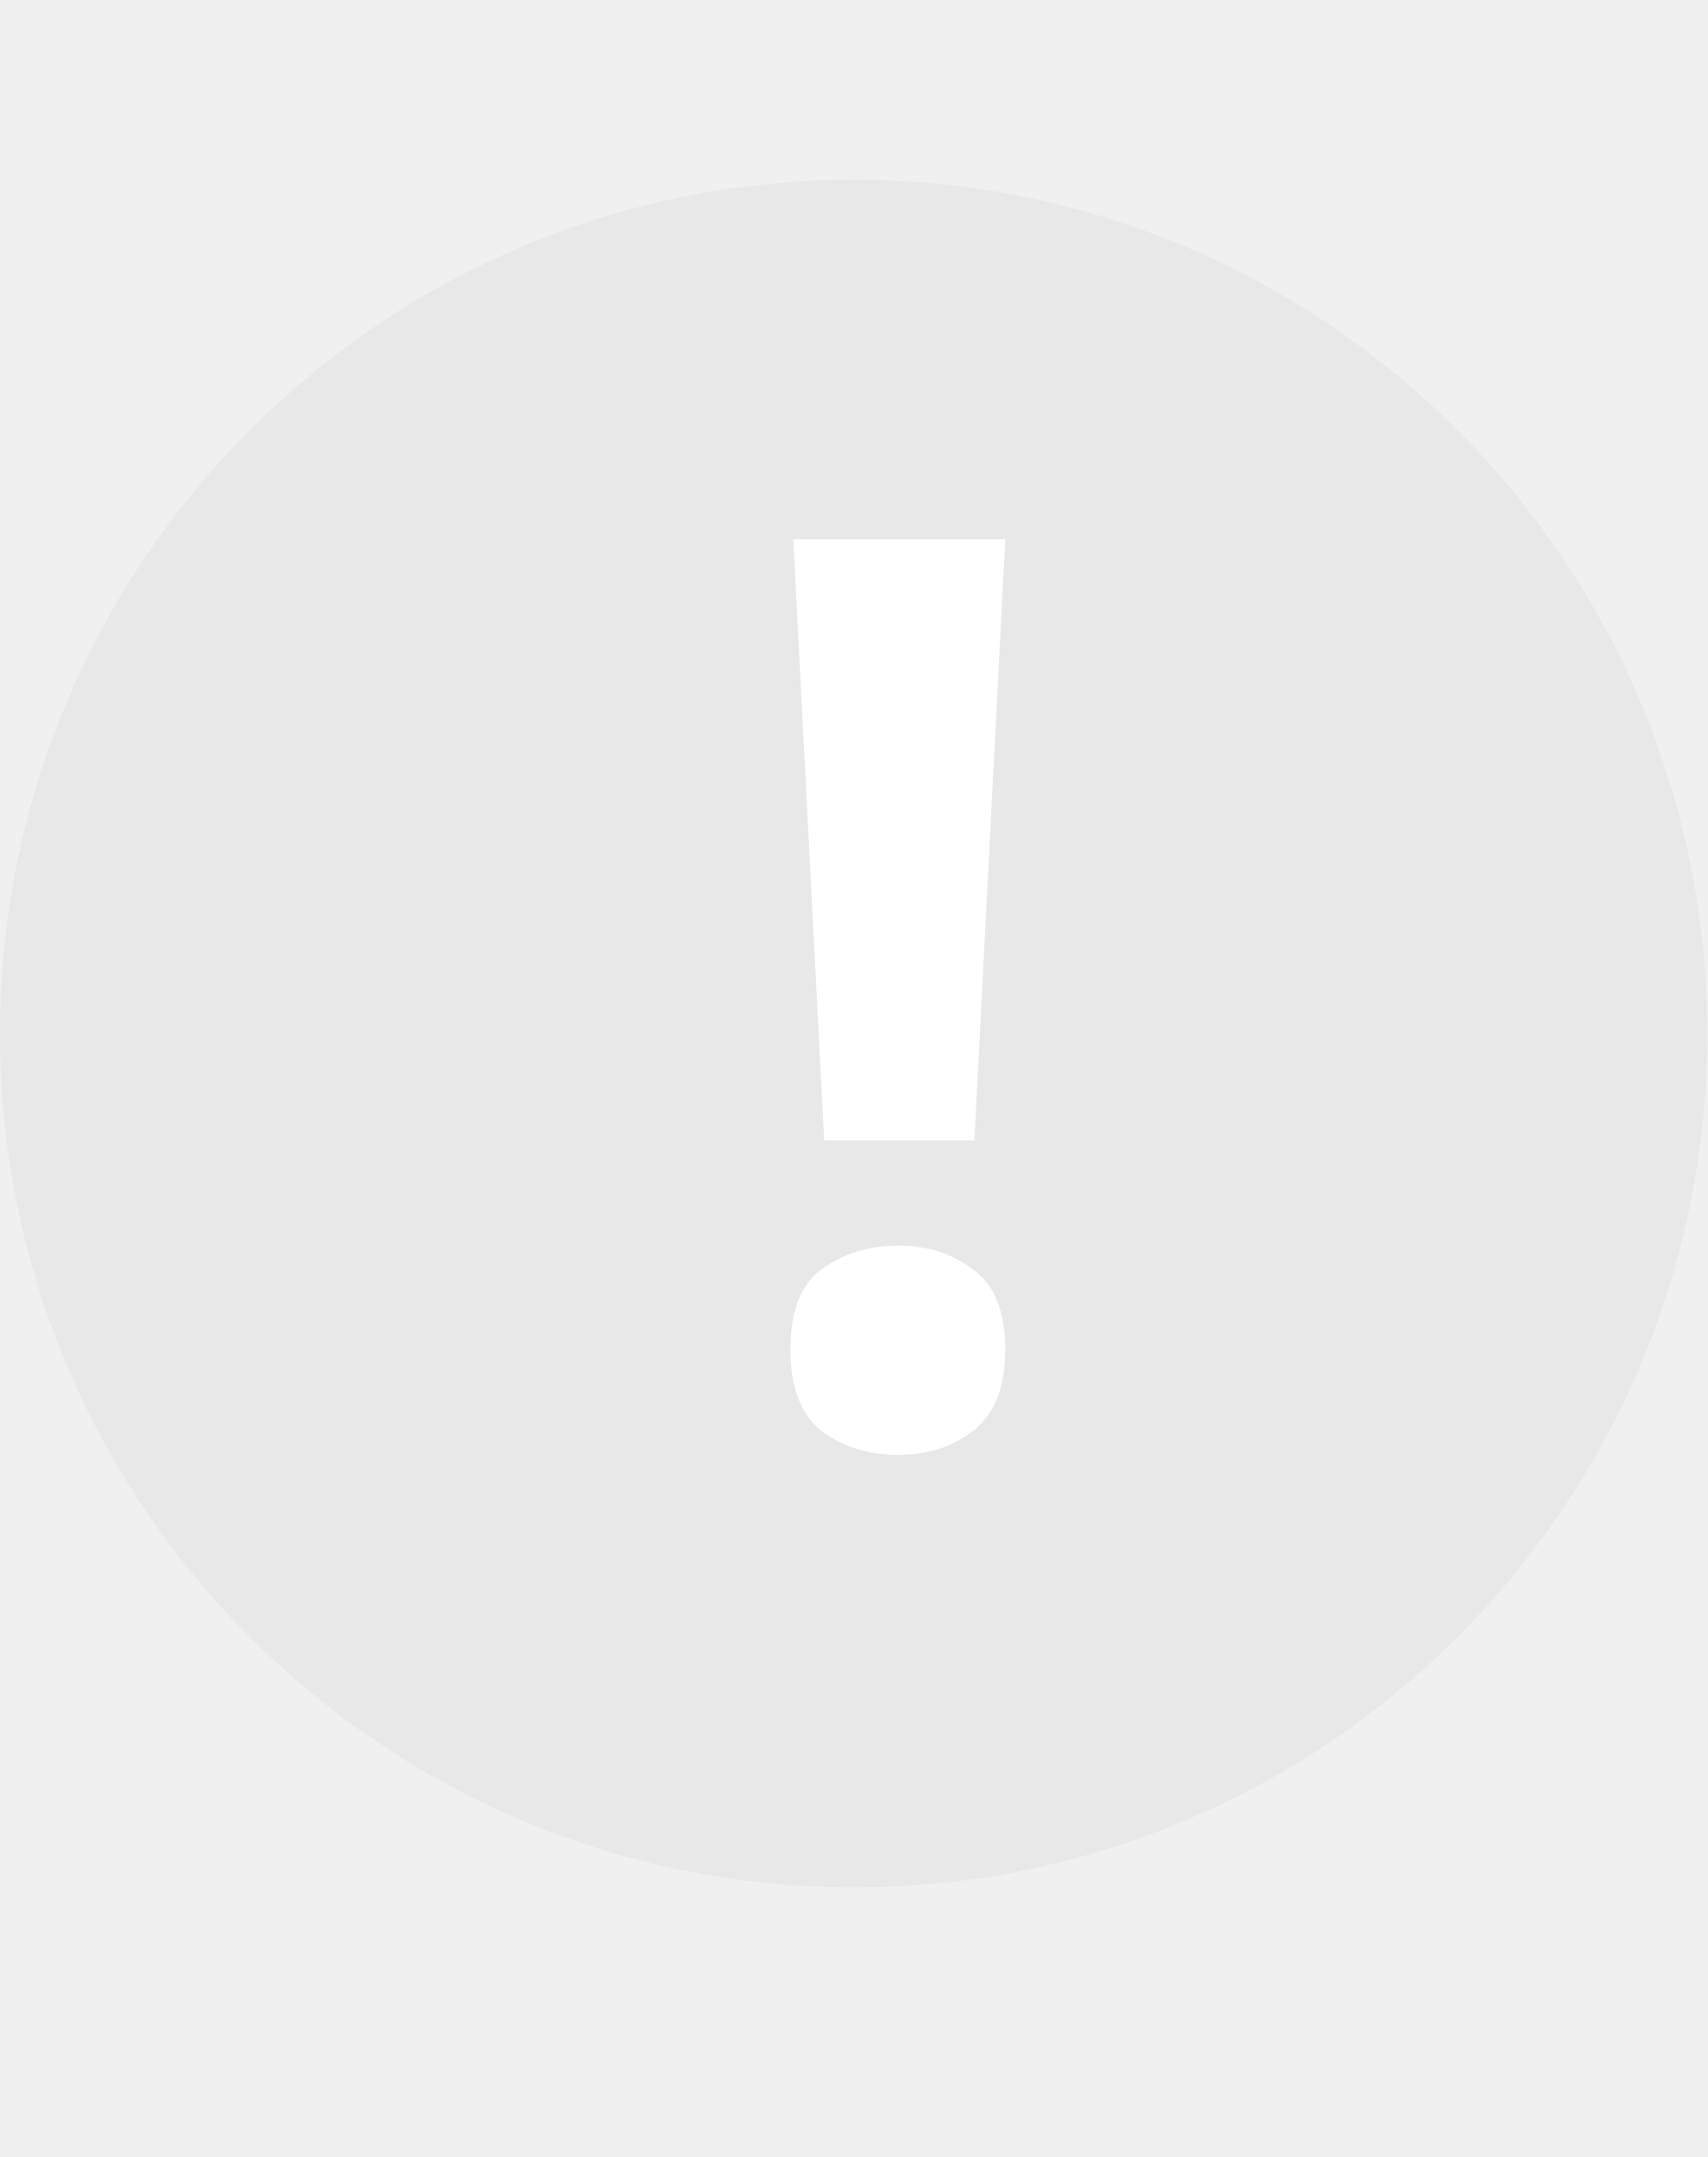
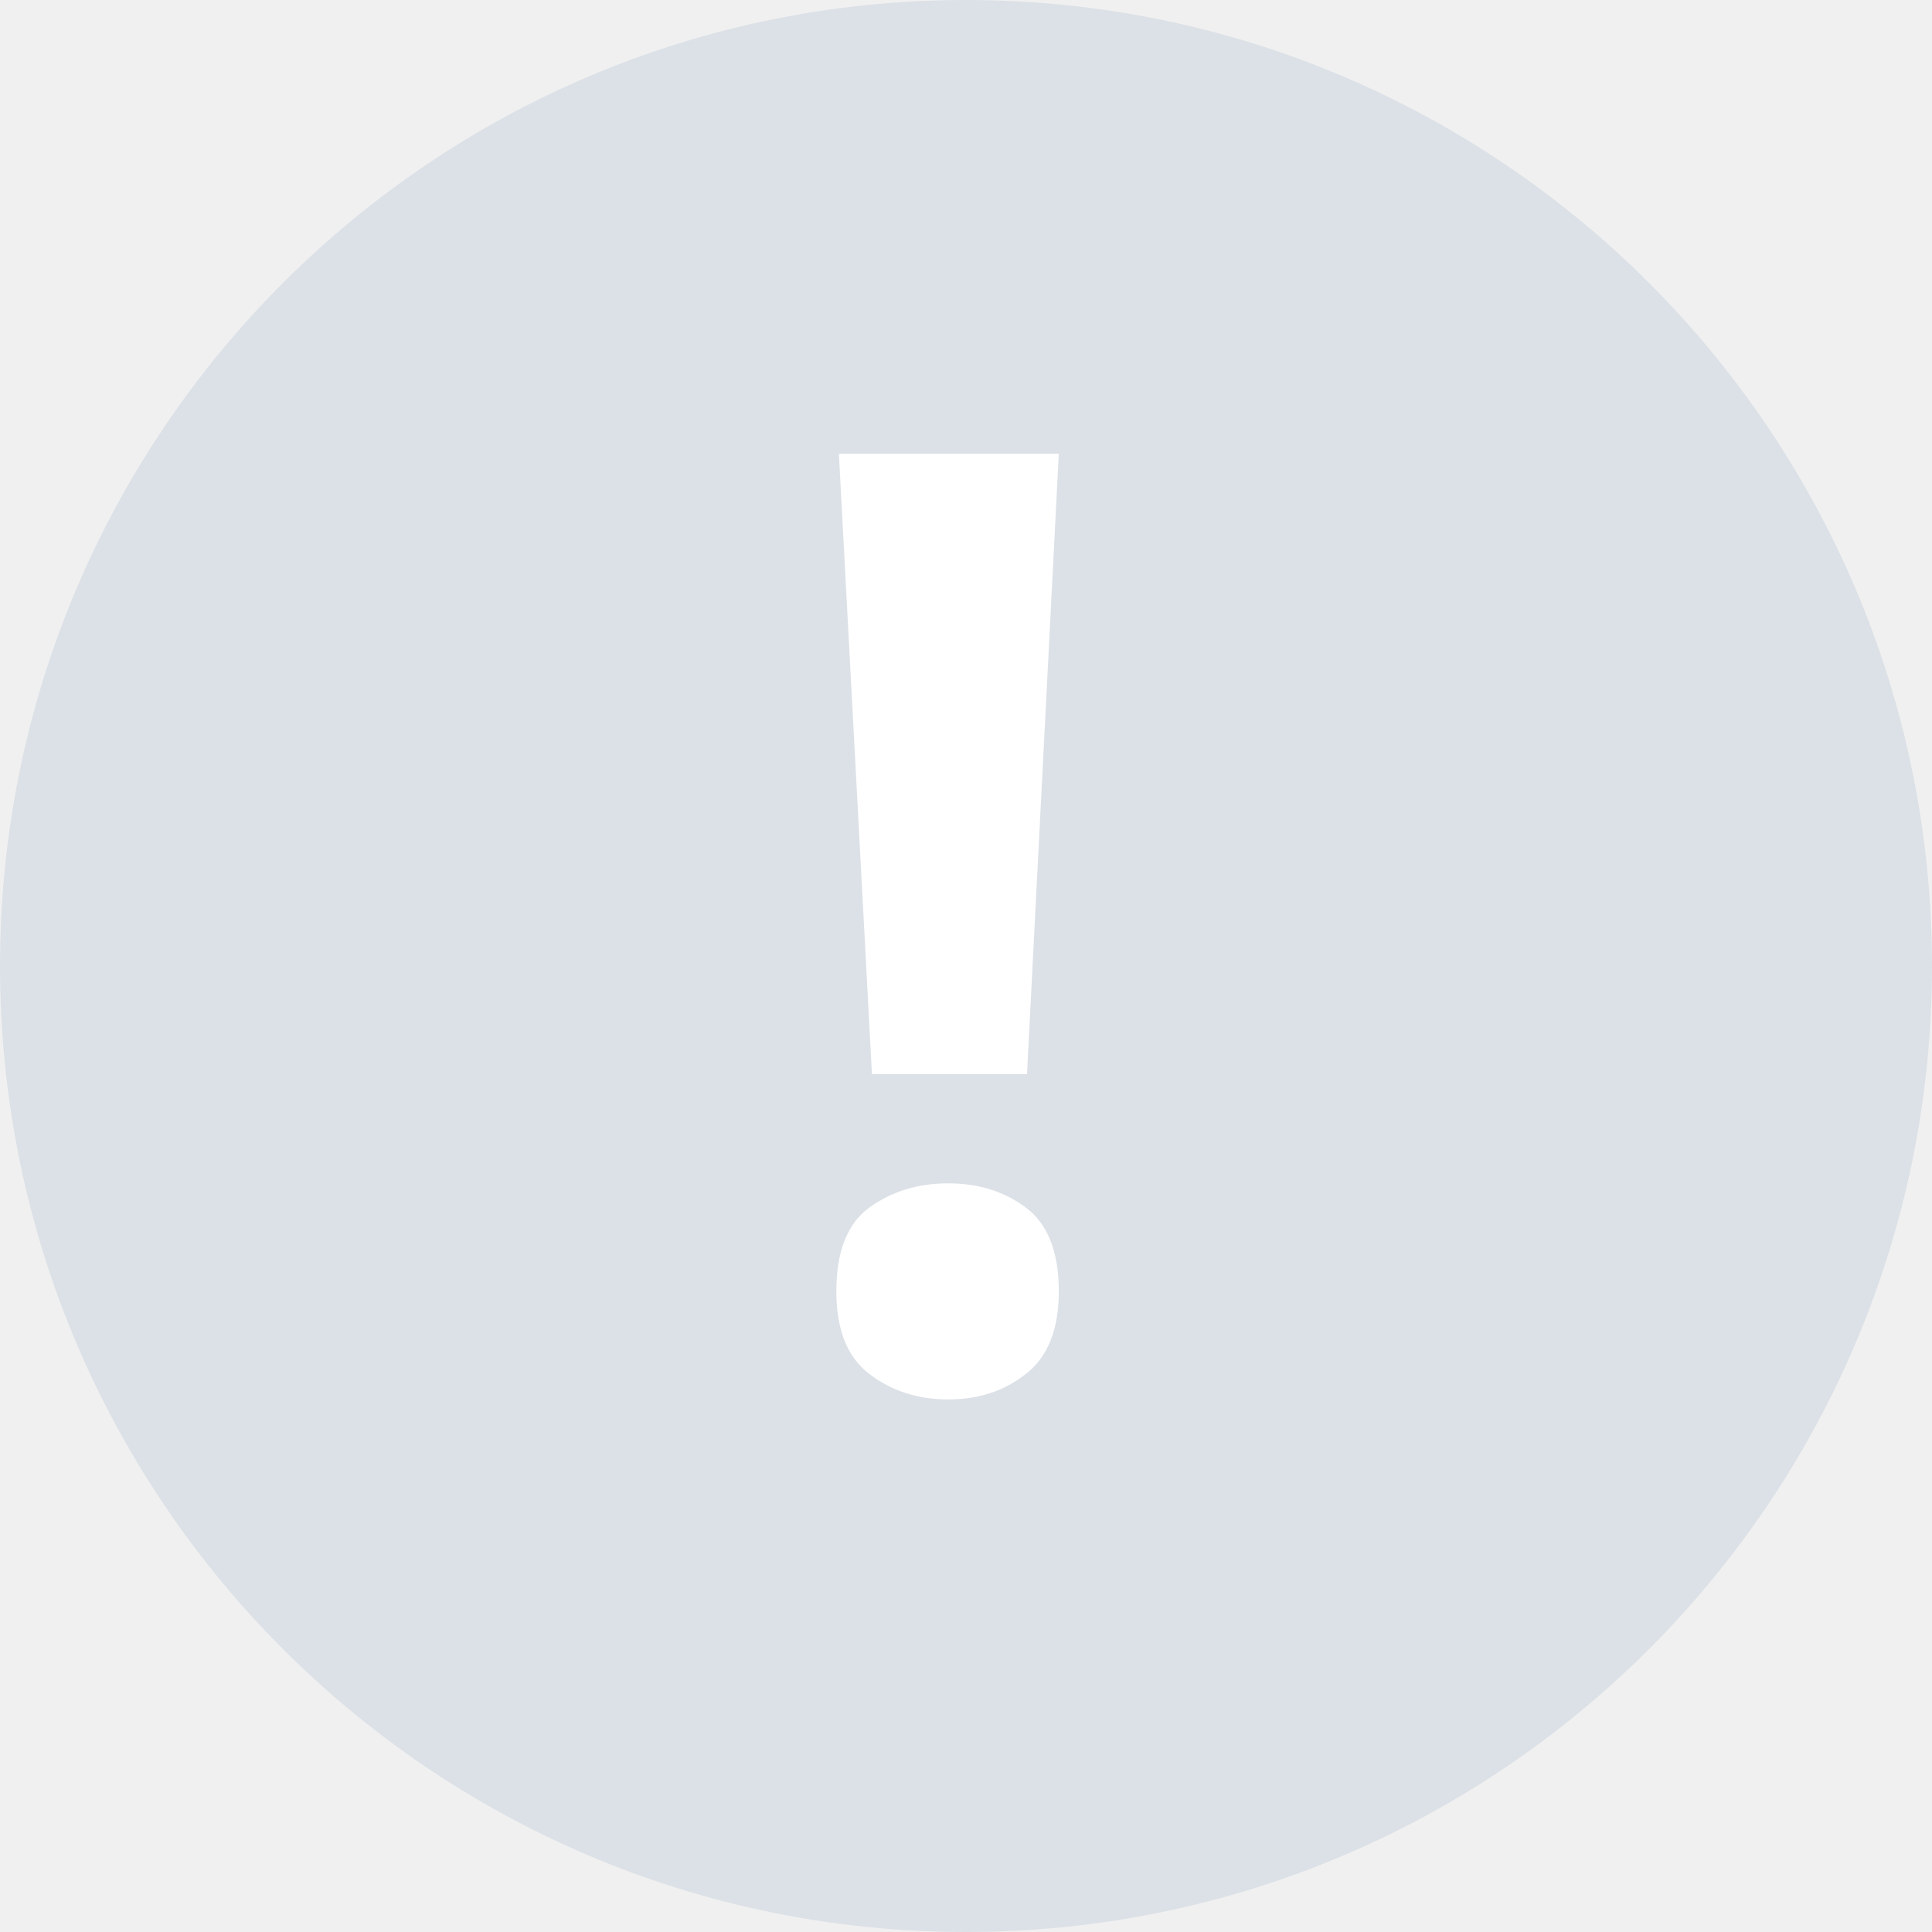
- <svg xmlns="http://www.w3.org/2000/svg" width="19" height="24" viewBox="0 0 19 24">
-   <g id="Group_144171" data-name="Group 144171" transform="translate(-902.788 -519)">
-     <path id="Path_7323" data-name="Path 7323" d="M9.5,0A9.5,9.5,0,1,1,0,9.5,9.5,9.5,0,0,1,9.5,0Z" transform="translate(902.788 521)" fill="#e8e8e8" />
-     <text id="_" data-name="!" transform="translate(910.788 535)" fill="#fff" font-size="14" font-family="Dubai-Bold, Dubai" font-weight="700">
+ <svg xmlns="http://www.w3.org/2000/svg" width="23.75" height="23.75" viewBox="0 0 23.75 23.75">
+   <g id="Group_1" data-name="Group 1" transform="translate(-908.851 -519.563)">
+     <text id="_" data-name="!" transform="translate(910.913 534.563)" fill="#fff" font-size="14" font-family="SegoeUI-Bold, Segoe UI" font-weight="700">
      <tspan x="0" y="0">!</tspan>
    </text>
+     <g id="Group_144854" data-name="Group 144854" transform="translate(908.851 519.563)">
+       <path id="Path_7323" data-name="Path 7323" d="M11.875,0A11.875,11.875,0,1,1,0,11.875,11.875,11.875,0,0,1,11.875,0Z" fill="#dce1e7" />
+       <text id="_2" data-name="!" transform="translate(9.375 17)" fill="#fff" font-size="16" font-family="SegoeUI-Bold, Segoe UI" font-weight="700">
+         <tspan x="0" y="0">!</tspan>
+       </text>
+     </g>
  </g>
</svg>
